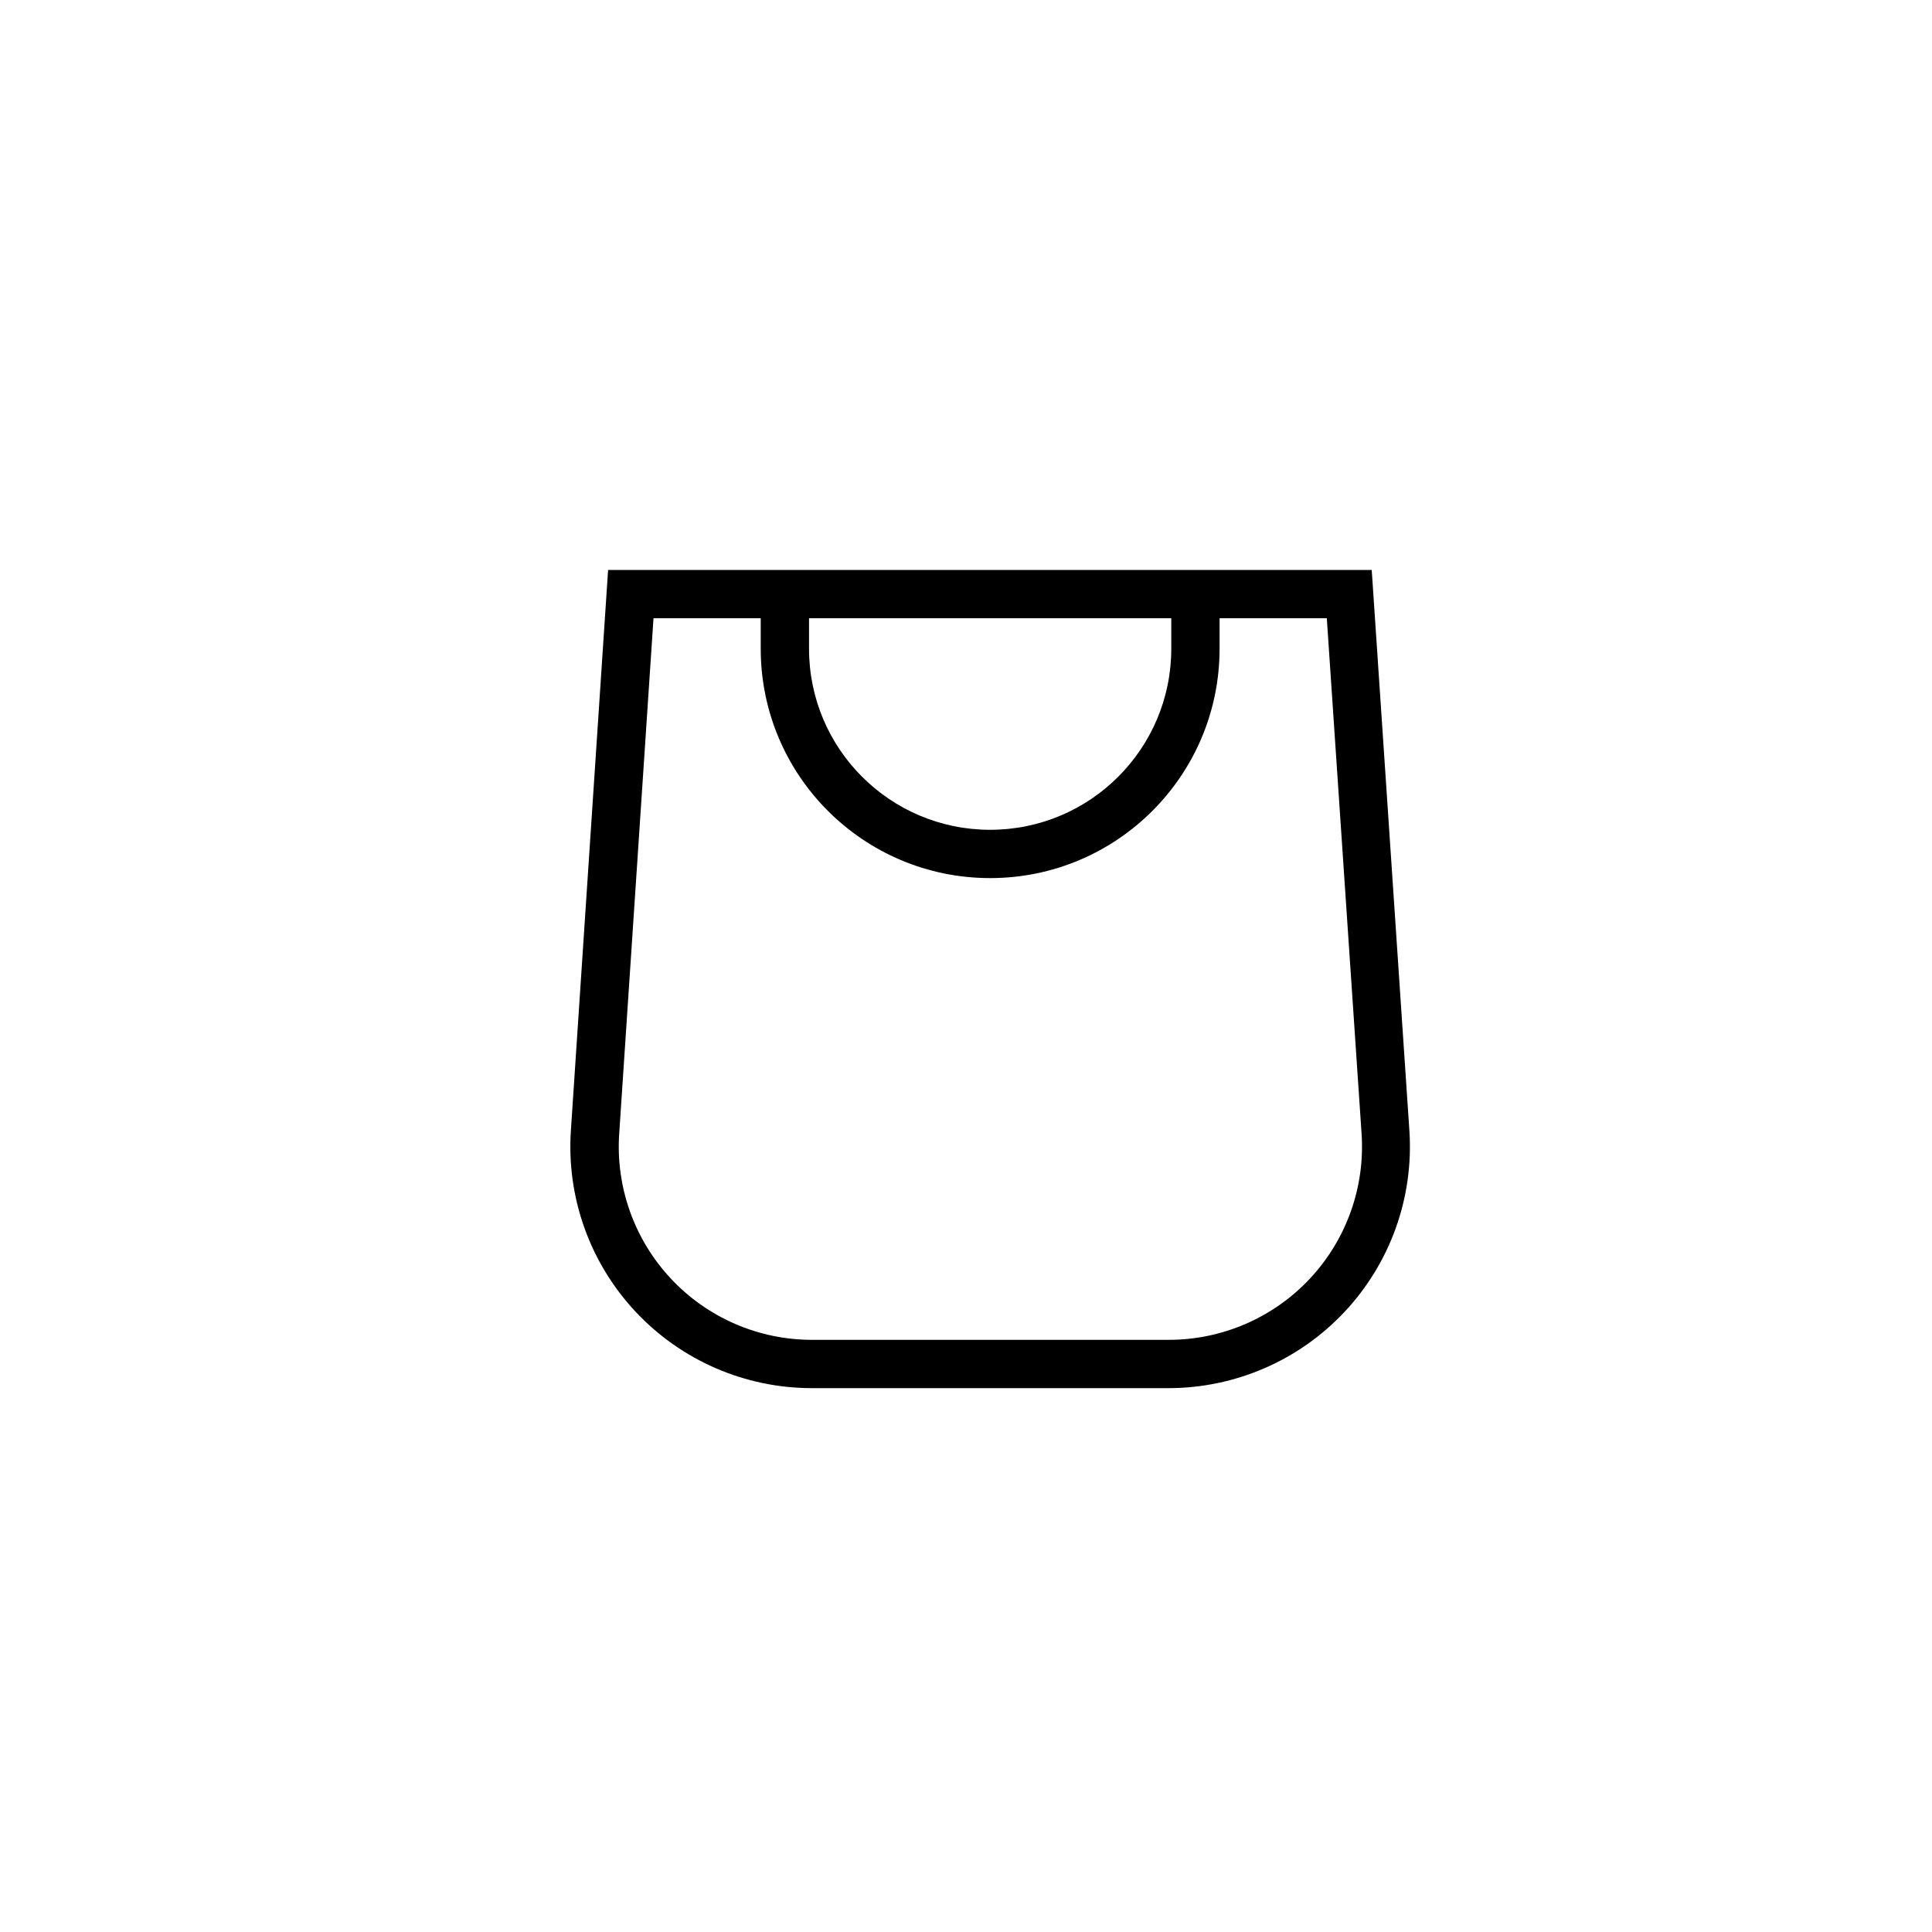
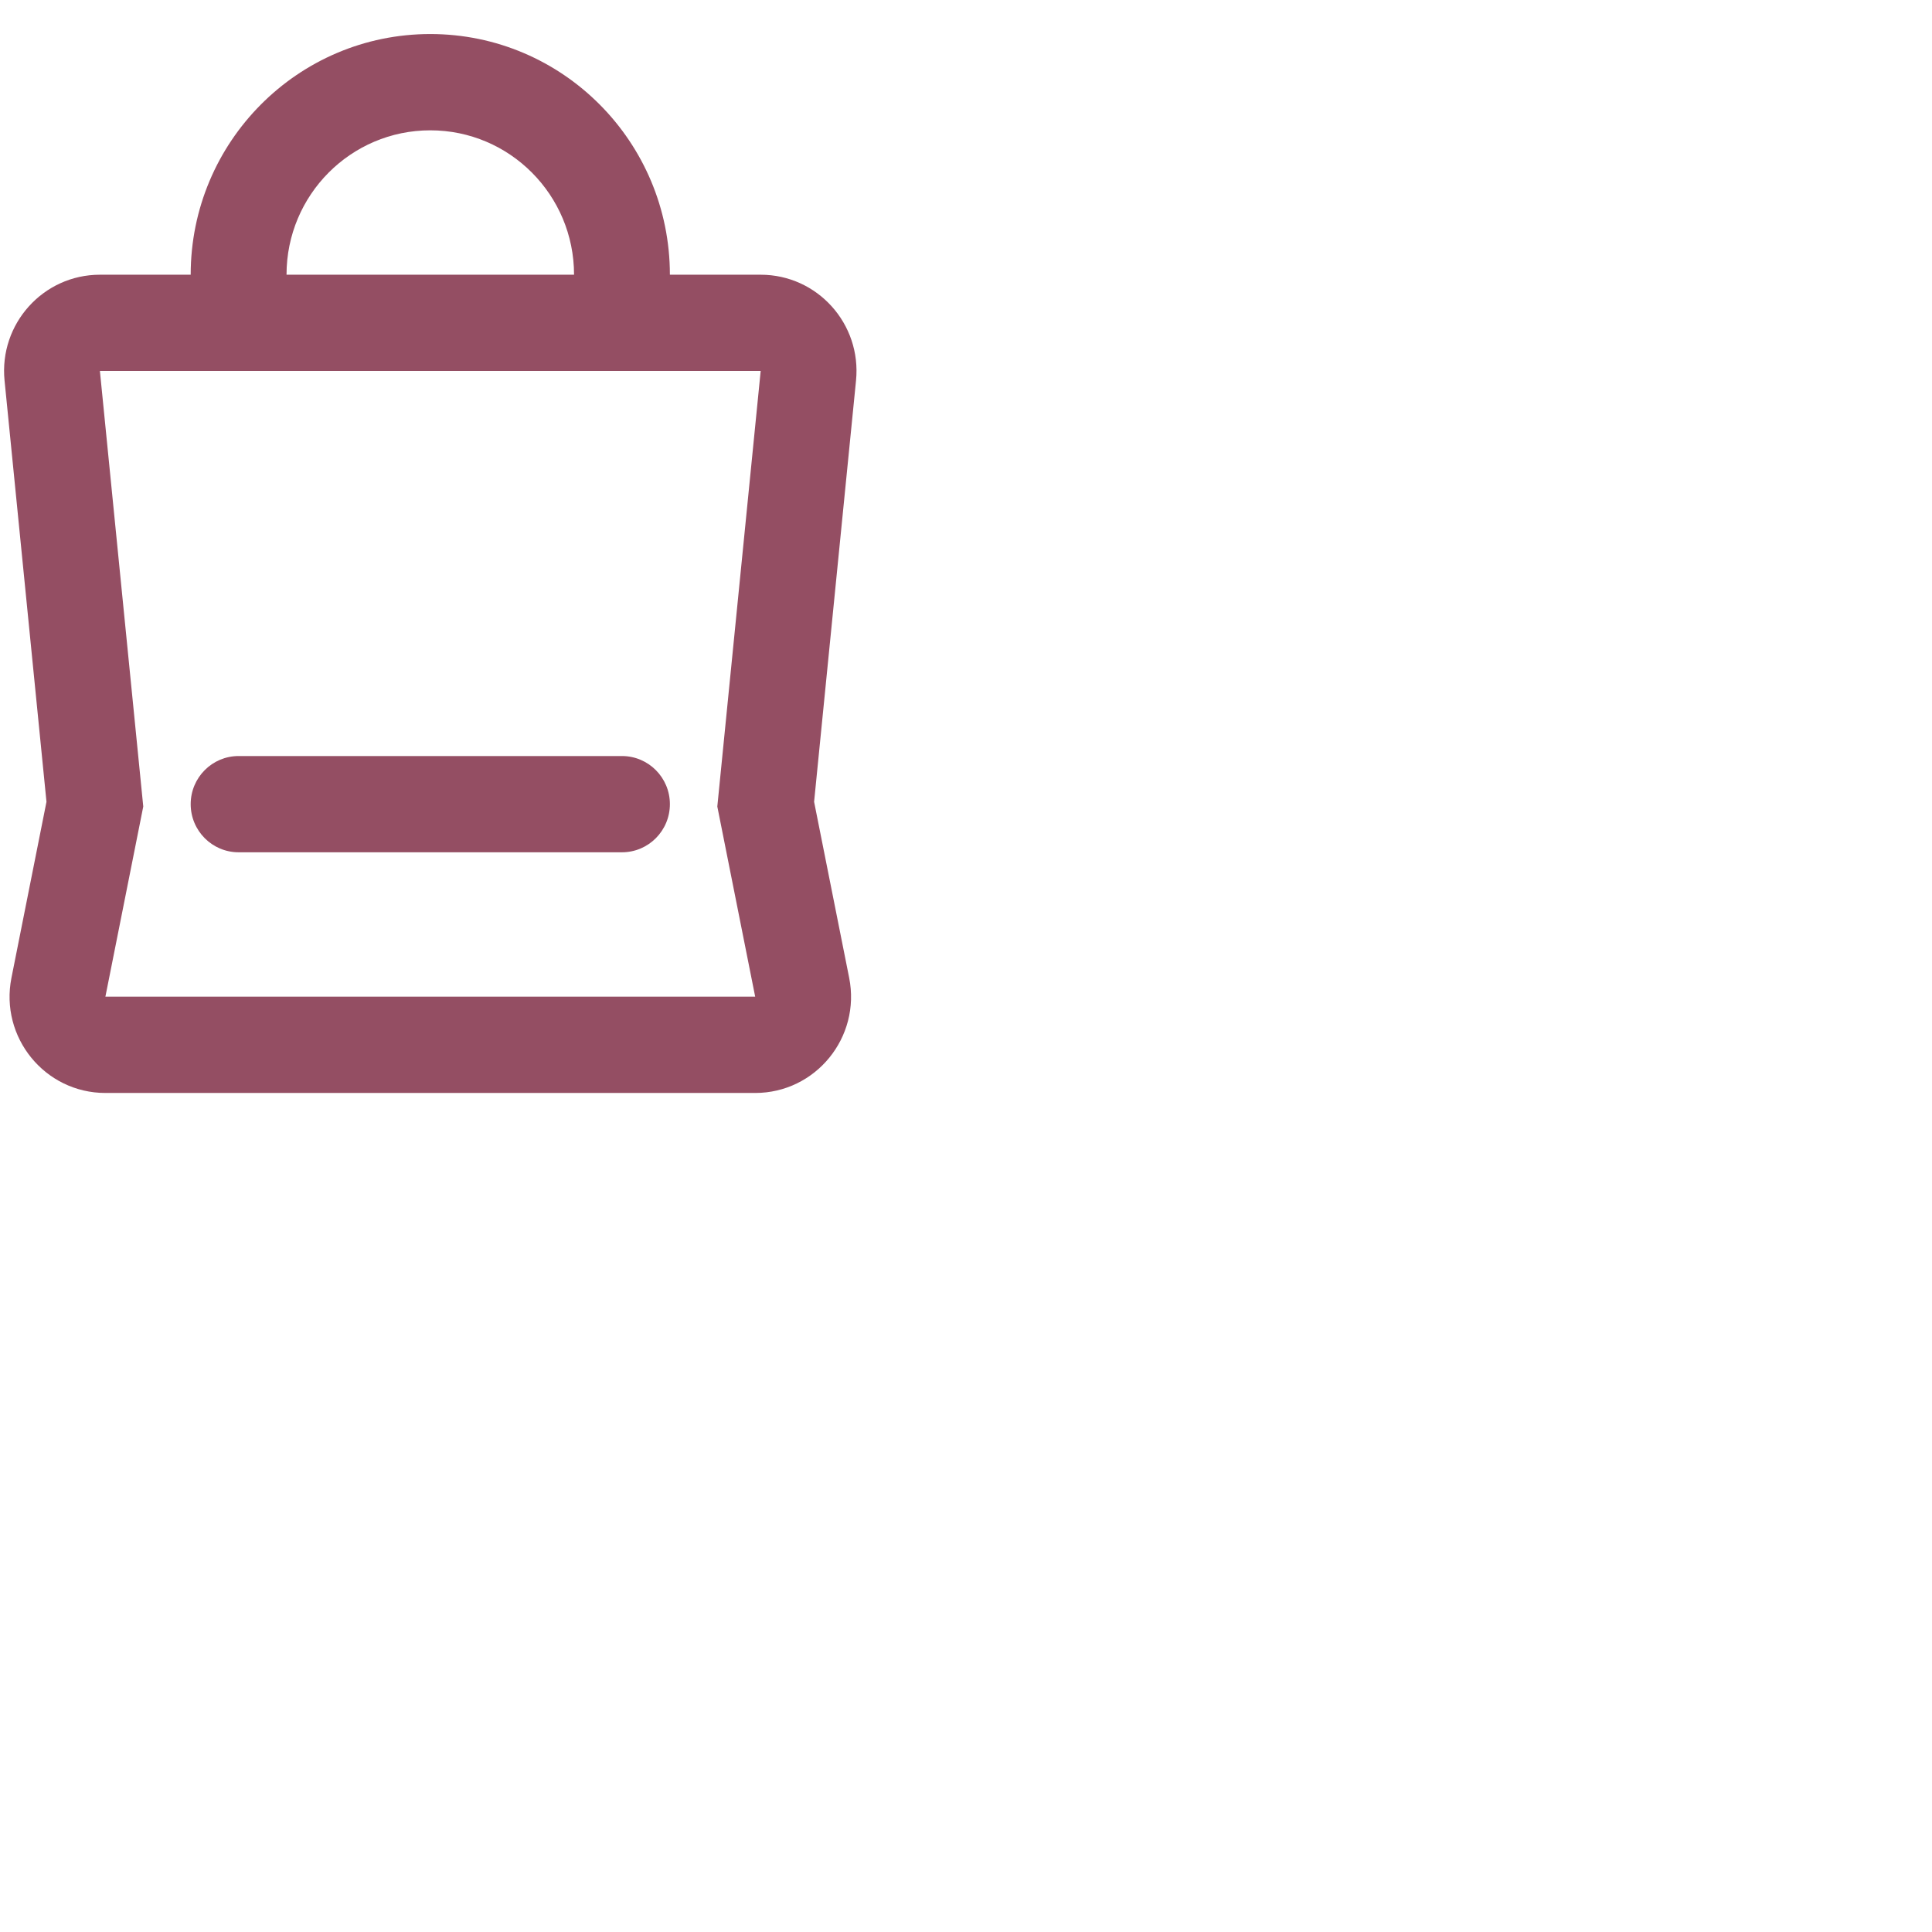
- <svg xmlns="http://www.w3.org/2000/svg" fill="none" class="icon icon-cart-empty" viewBox="0 0 40 40">
-   <path fill="currentColor" fill-rule="evenodd" d="M15.75 11.8h-3.16l-.77 11.6a5 5 0 0 0 4.99 5.34h7.38a5 5 0 0 0 4.99-5.33L28.4 11.8zm0 1h-2.22l-.71 10.67a4 4 0 0 0 3.99 4.27h7.38a4 4 0 0 0 4-4.27l-.72-10.67h-2.22v.63a4.75 4.75 0 1 1-9.5 0zm8.5 0h-7.5v.63a3.75 3.75 0 1 0 7.5 0z" />
+ <svg xmlns="http://www.w3.org/2000/svg" transform="scale(0.7)" viewBox="0 0 30 30" fill="none">
+   <path fill-rule="evenodd" clip-rule="evenodd" d="M9.545 2.891C7.784 2.891 6.356 4.325 6.356 6.094H12.734C12.734 4.325 11.306 2.891 9.545 2.891ZM14.86 6.094C14.86 3.146 12.48 0.755 9.545 0.755C6.61 0.755 4.23 3.146 4.23 6.094H2.216C0.958 6.094 -0.024 7.185 0.101 8.442L1.031 17.786L0.254 21.691C-0.009 23.012 0.997 24.245 2.338 24.245H16.752C18.093 24.245 19.1 23.012 18.837 21.691L18.059 17.786L18.989 8.442C19.114 7.185 18.132 6.094 16.874 6.094H14.86ZM2.216 8.229L3.178 17.891L2.338 22.109H16.752L15.912 17.891L16.874 8.229H2.216ZM4.23 17.838C4.23 17.249 4.706 16.771 5.293 16.771H13.797C14.384 16.771 14.86 17.249 14.86 17.838C14.86 18.428 14.384 18.906 13.797 18.906H5.293C4.706 18.906 4.23 18.428 4.23 17.838Z" fill="#944E63" />
</svg>
